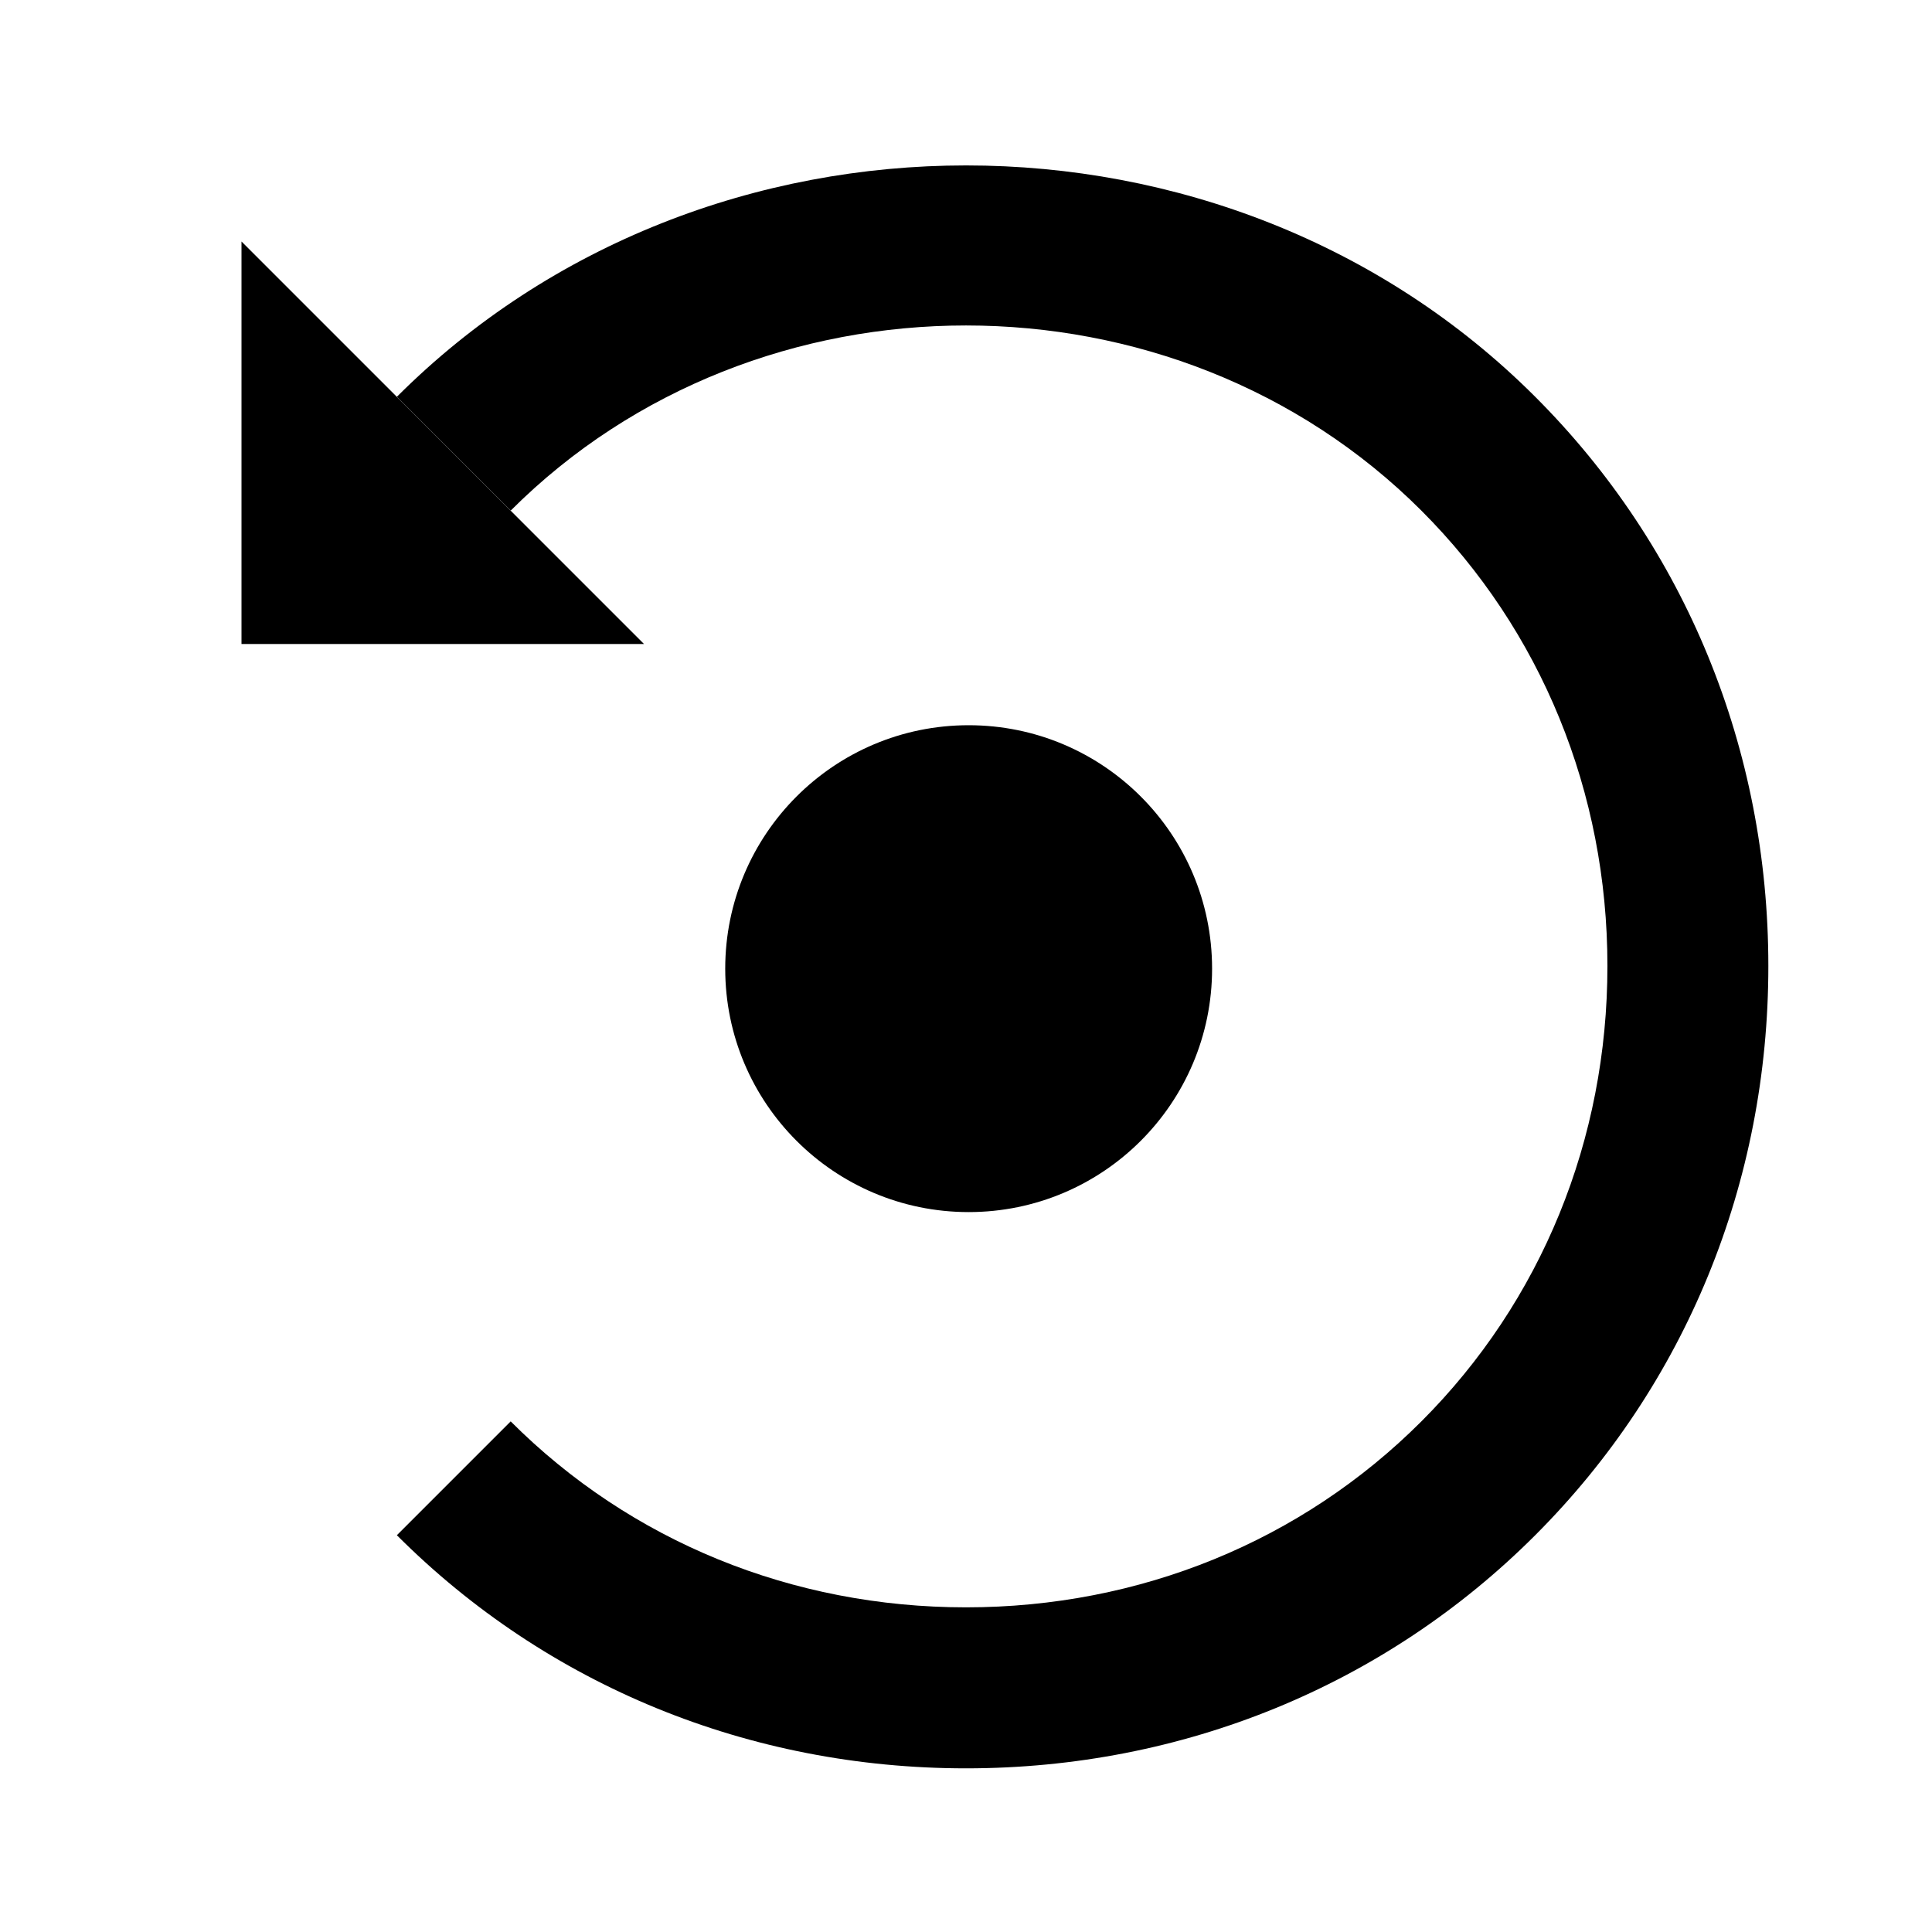
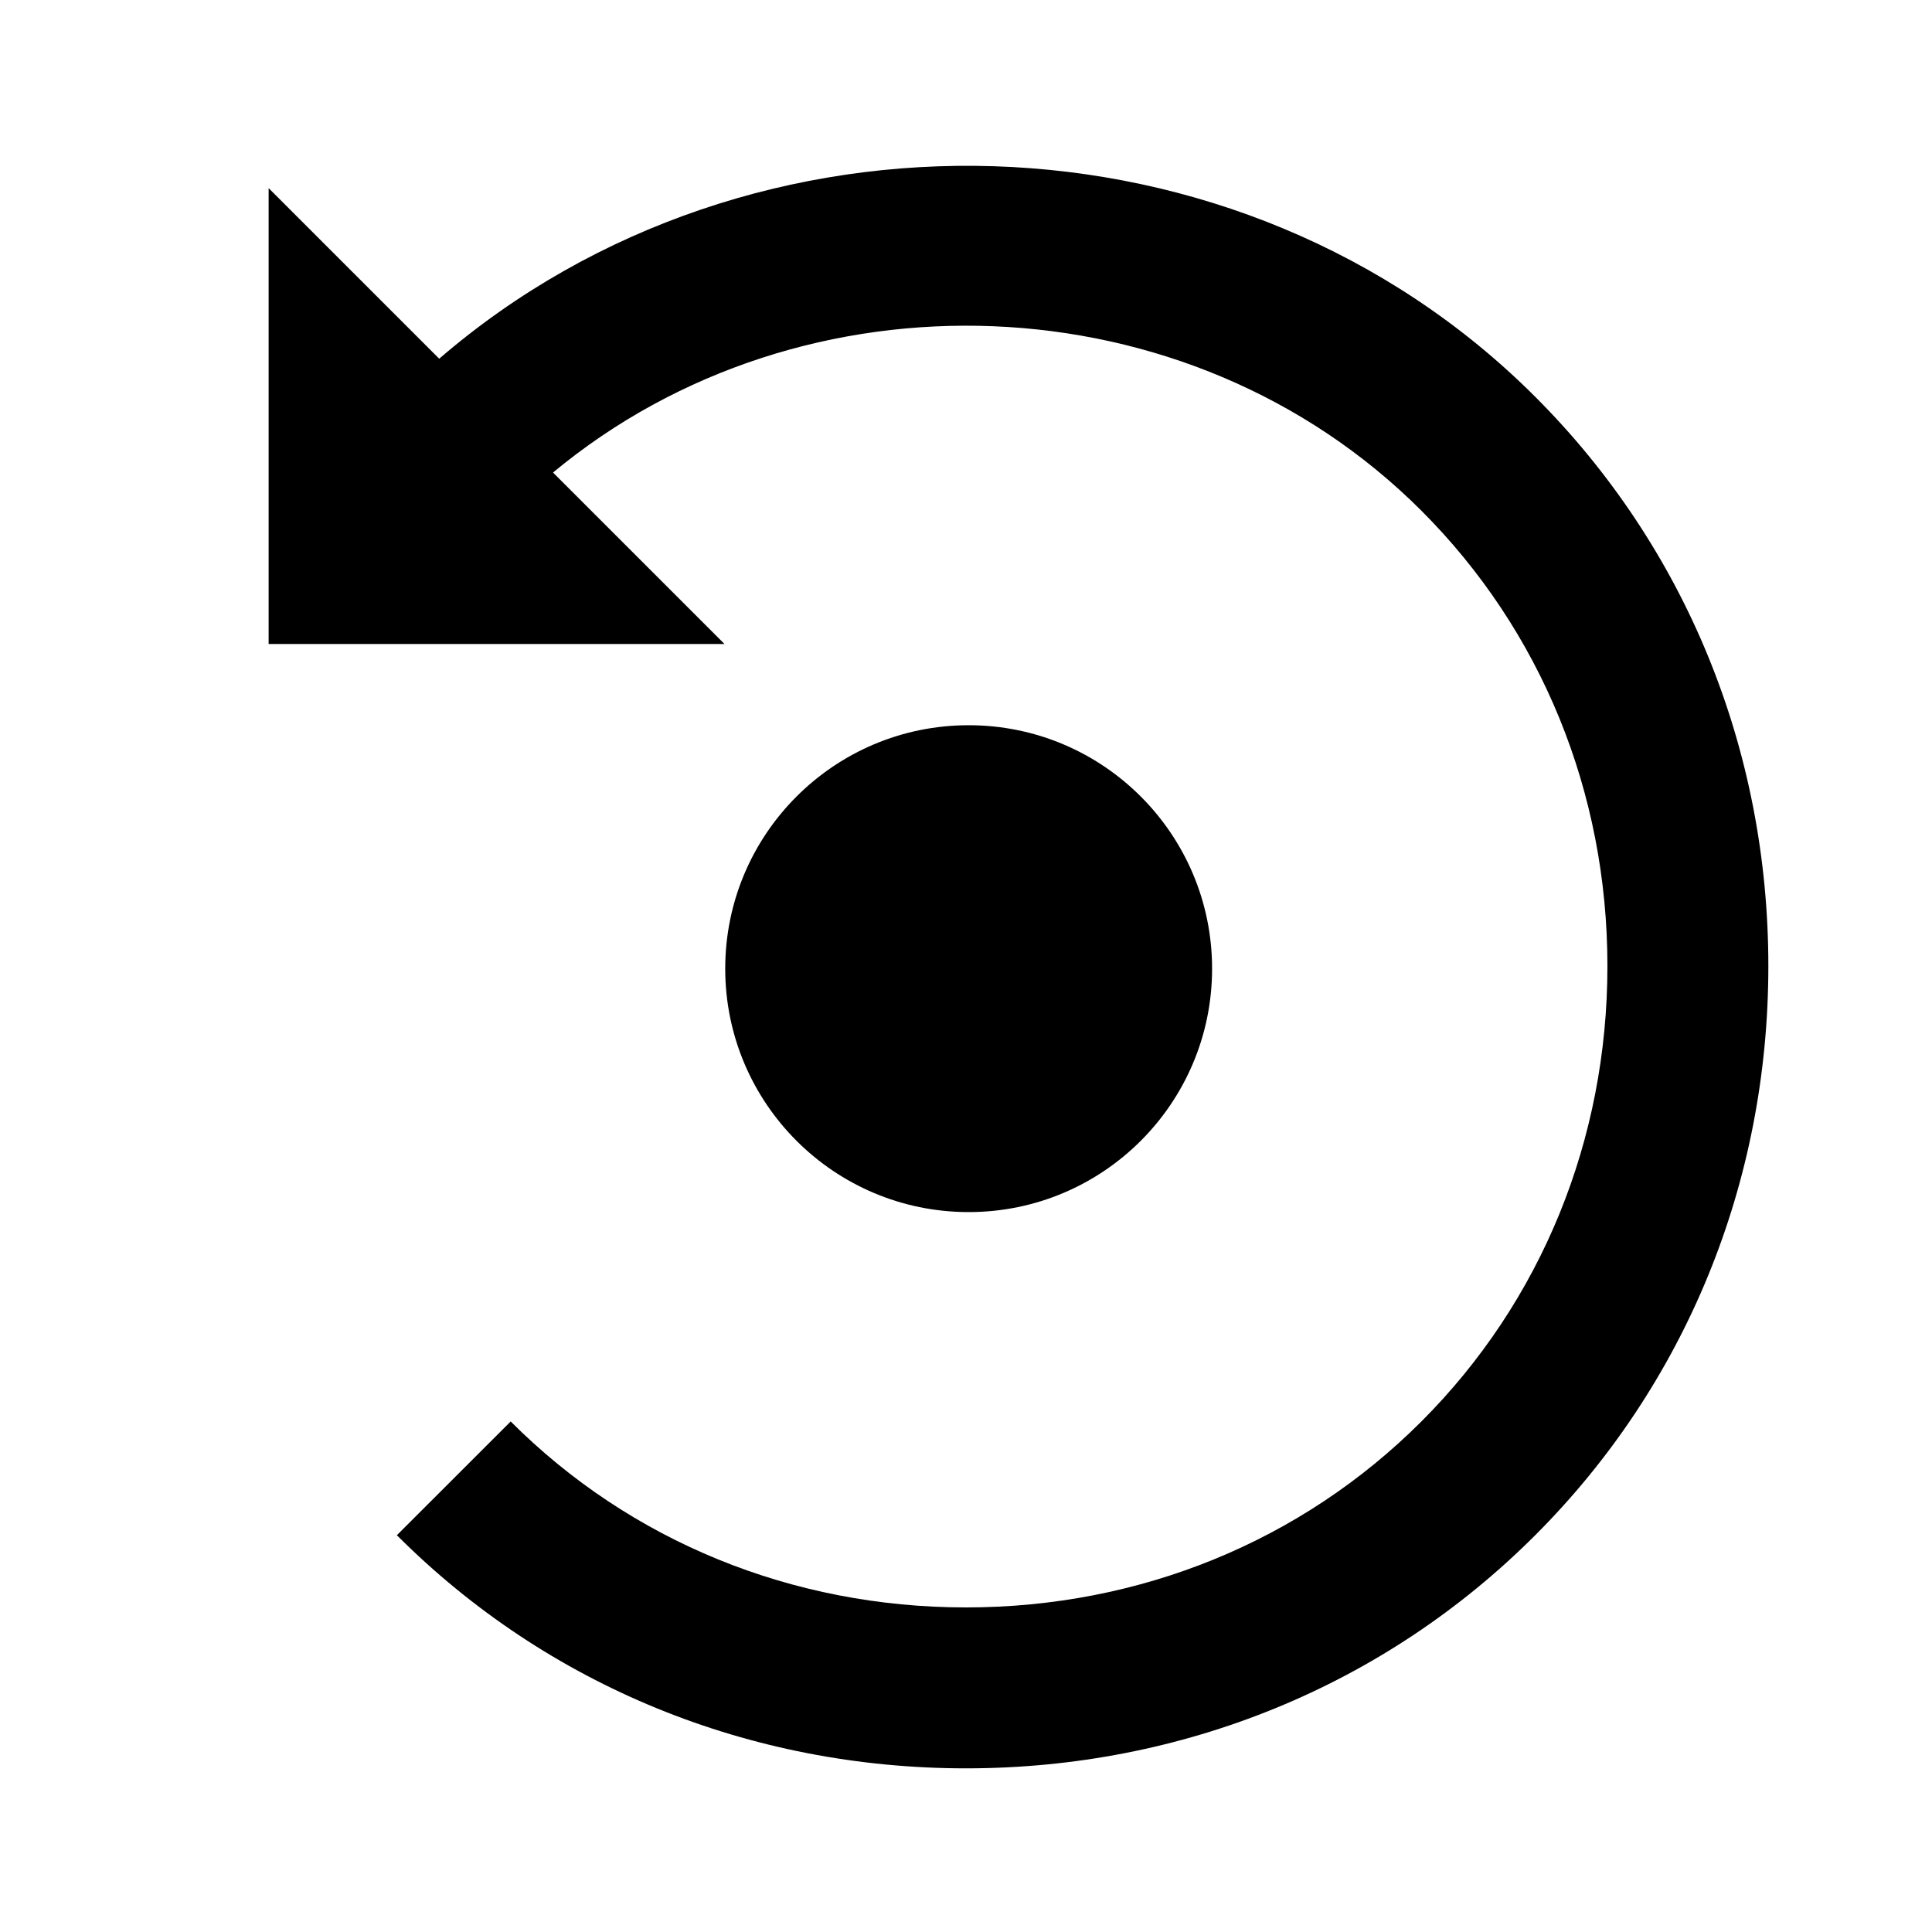
<svg xmlns="http://www.w3.org/2000/svg" version="1.1" id="Layer_1" x="0px" y="0px" width="24px" height="24px" viewBox="0 0 24 24" enable-background="new 0 0 24 24" xml:space="preserve">
  <g>
    <circle cx="12.033" cy="12.033" r="3.024" />
-     <path d="M4.93,4.929l1.414,1.414c3.066-3.067,8.247-3.066,11.313,0c1.49,1.49,2.311,3.499,2.311,5.656   c0,2.158-0.82,4.167-2.311,5.658c-1.49,1.49-3.499,2.31-5.657,2.31s-4.167-0.82-5.656-2.31L4.93,19.071   c1.867,1.868,4.378,2.896,7.07,2.896s5.204-1.028,7.071-2.896c1.868-1.868,2.897-4.38,2.896-7.072c0-2.692-1.028-5.203-2.896-7.07   C15.239,1.096,8.762,1.098,4.93,4.929z" />
-     <polygon points="3,8 8,8 3,3  " />
+     <path d="M5.456,4.456L3.337,2.337V8H9L6.87,5.87c3.104-2.58,7.889-2.424,10.787,0.474c1.49,1.49,2.311,3.499,2.311,5.656   c0,2.158-0.82,4.167-2.311,5.658c-1.49,1.49-3.499,2.31-5.657,2.31s-4.167-0.82-5.656-2.31L4.93,19.071   c1.867,1.868,4.378,2.896,7.07,2.896s5.204-1.028,7.071-2.896c1.868-1.868,2.897-4.38,2.896-7.072c0-2.692-1.028-5.203-2.896-7.07   C15.407,1.264,9.332,1.114,5.456,4.456z" />
  </g>
</svg>
